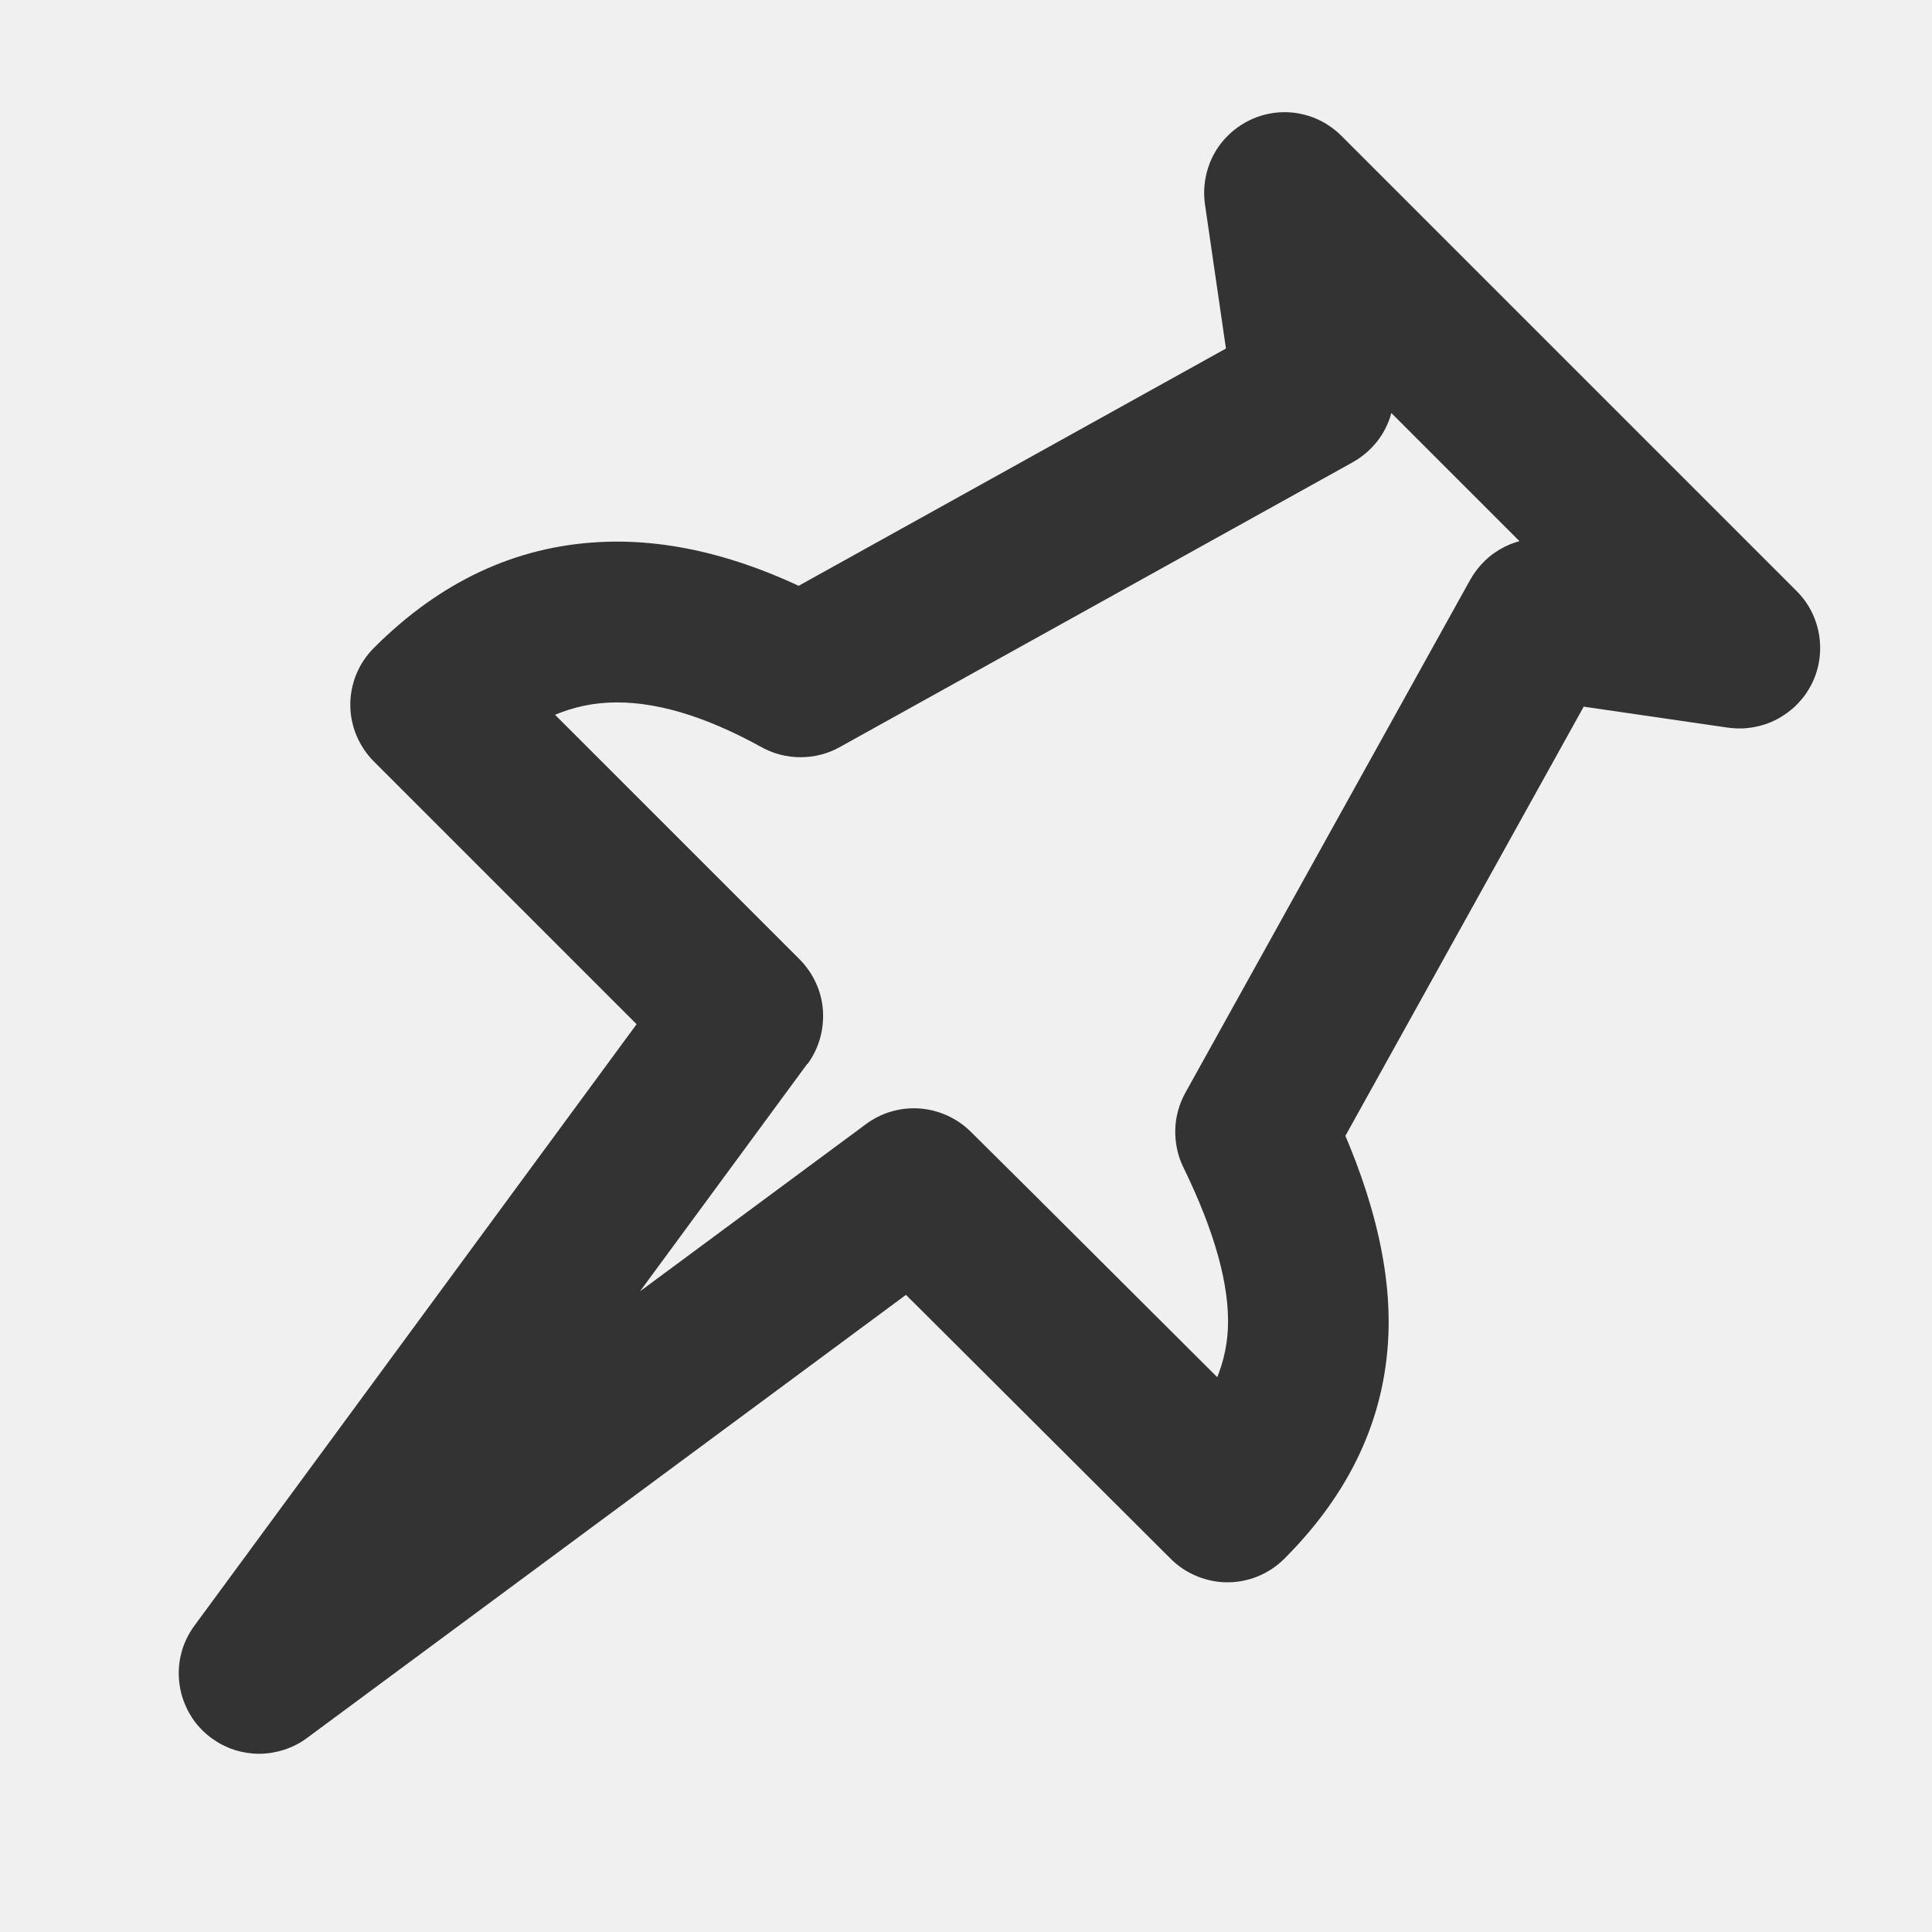
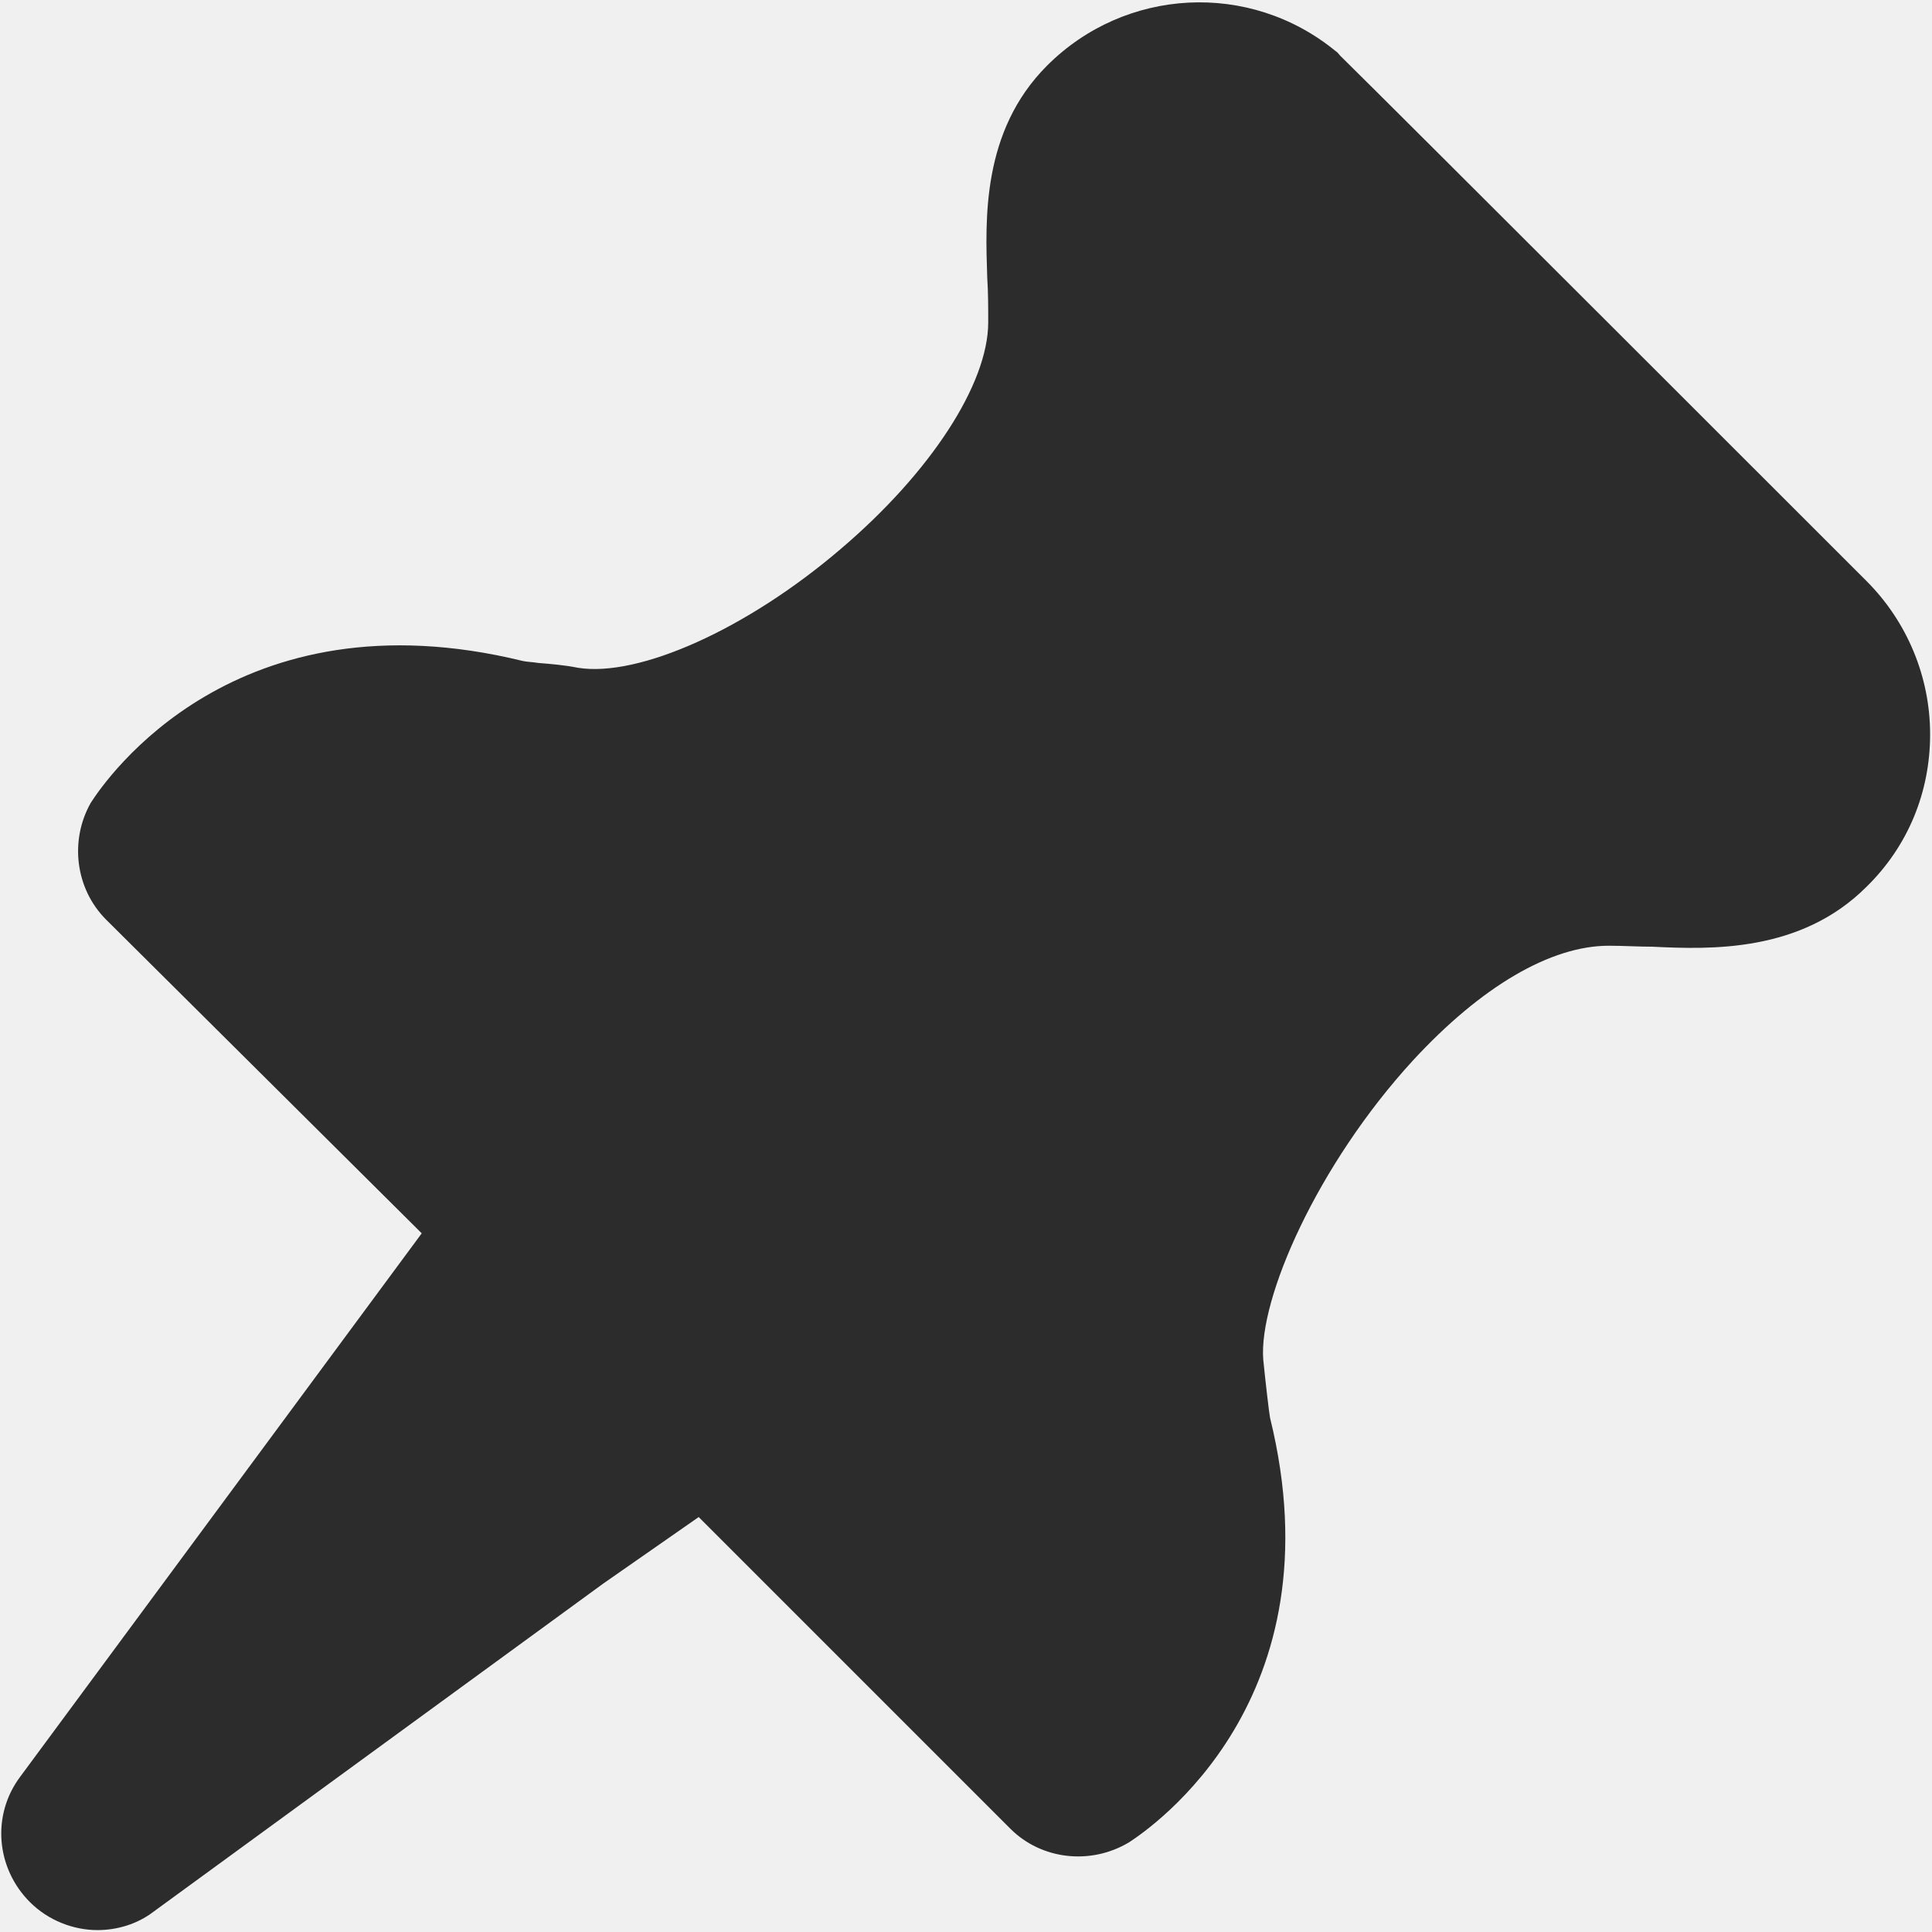
- <svg xmlns="http://www.w3.org/2000/svg" xmlns:xlink="http://www.w3.org/1999/xlink" width="16" height="16" fill="none" viewBox="0 0 16 16">
-   <g opacity="1" transform="translate(0 0) rotate(0)">
-     <mask id="bg-mask-0" fill="#fff">
-       <use xlink:href="#path_0" />
-     </mask>
-     <g mask="url(#bg-mask-0)">
-       <g opacity="1" transform="translate(0 0) rotate(0)">
-         <path id="路径 1" style="fill:#333;opacity:1" d="M6.685,8.811l-4,5.44l-0.537,-0.395l-0.397,-0.536l5.42,-4.01c0.032,-0.024 0.065,-0.044 0.101,-0.062c0.035,-0.018 0.072,-0.032 0.11,-0.043c0.038,-0.011 0.077,-0.019 0.116,-0.023c0.039,-0.004 0.079,-0.005 0.118,-0.002c0.039,0.003 0.078,0.009 0.117,0.019c0.038,0.01 0.075,0.023 0.111,0.039c0.036,0.016 0.07,0.036 0.103,0.058c0.033,0.022 0.063,0.048 0.091,0.075l0.531,0.527l2.07,2.064l-0.471,0.472l-0.471,-0.471c0.3,-0.3 0.457,-0.621 0.472,-0.963c0.015,-0.353 -0.108,-0.798 -0.369,-1.333c-0.024,-0.048 -0.041,-0.099 -0.052,-0.151c-0.011,-0.052 -0.016,-0.105 -0.015,-0.159c0.001,-0.054 0.009,-0.106 0.023,-0.158c0.014,-0.052 0.034,-0.101 0.06,-0.148l2.36,-4.25c0.033,-0.059 0.074,-0.112 0.123,-0.159c0.049,-0.047 0.104,-0.085 0.164,-0.115c0.061,-0.03 0.124,-0.05 0.191,-0.061c0.067,-0.011 0.134,-0.011 0.201,-0.001l1.65,0.24l-0.096,0.66l-0.471,0.471l-3.77,-3.77l0.471,-0.471l0.66,-0.096l0.24,1.65c0.01,0.067 0.009,0.134 -0.001,0.201c-0.011,0.067 -0.031,0.131 -0.061,0.191c-0.03,0.061 -0.068,0.115 -0.115,0.164c-0.047,0.049 -0.1,0.09 -0.159,0.123l-4.25,2.36c-0.049,0.027 -0.101,0.048 -0.156,0.062c-0.055,0.014 -0.11,0.021 -0.167,0.021c-0.057,0 -0.112,-0.007 -0.167,-0.021c-0.055,-0.014 -0.107,-0.035 -0.156,-0.062c-0.479,-0.265 -0.903,-0.388 -1.271,-0.369c-0.357,0.018 -0.689,0.181 -0.995,0.487l-0.471,-0.471l0.471,-0.471l2.059,2.059l0.521,0.521c0.028,0.028 0.053,0.058 0.076,0.091c0.023,0.032 0.042,0.067 0.059,0.103c0.017,0.036 0.03,0.073 0.04,0.111c0.01,0.038 0.016,0.077 0.019,0.117c0.003,0.039 0.002,0.079 -0.002,0.118c-0.004,0.039 -0.011,0.078 -0.022,0.116c-0.011,0.038 -0.025,0.075 -0.042,0.11c-0.017,0.035 -0.038,0.069 -0.061,0.101zM5.611,8.021l0.537,0.395l-0.471,0.471l-0.521,-0.521l-2.059,-2.059v0c-0.031,-0.031 -0.059,-0.065 -0.083,-0.101c-0.024,-0.036 -0.045,-0.075 -0.062,-0.115c-0.017,-0.04 -0.029,-0.082 -0.038,-0.125c-0.009,-0.043 -0.013,-0.086 -0.013,-0.13c0,-0.044 0.004,-0.087 0.013,-0.13c0.009,-0.043 0.021,-0.085 0.038,-0.125c0.017,-0.04 0.037,-0.079 0.062,-0.115c0.024,-0.036 0.052,-0.07 0.083,-0.101c0.548,-0.548 1.171,-0.84 1.87,-0.876c0.621,-0.032 1.283,0.146 1.984,0.534l-0.322,0.583l-0.324,-0.583l4.25,-2.36l0.324,0.583l-0.66,0.096l-0.24,-1.65c-0.007,-0.051 -0.009,-0.103 -0.004,-0.155c0.005,-0.052 0.015,-0.102 0.031,-0.151c0.016,-0.049 0.038,-0.096 0.065,-0.14c0.027,-0.044 0.059,-0.085 0.096,-0.121c0.031,-0.031 0.065,-0.059 0.101,-0.083c0.036,-0.024 0.075,-0.045 0.115,-0.062c0.04,-0.017 0.082,-0.029 0.125,-0.038c0.043,-0.009 0.086,-0.013 0.13,-0.013c0.044,0 0.087,0.004 0.13,0.013c0.043,0.009 0.085,0.021 0.125,0.038c0.04,0.017 0.079,0.037 0.115,0.062c0.036,0.024 0.07,0.052 0.101,0.083l3.77,3.77c0.037,0.037 0.069,0.077 0.096,0.121c0.027,0.044 0.049,0.091 0.065,0.14c0.016,0.049 0.027,0.1 0.031,0.151c0.005,0.052 0.003,0.103 -0.004,0.155c-0.006,0.043 -0.017,0.086 -0.031,0.127c-0.015,0.041 -0.033,0.081 -0.056,0.118c-0.022,0.038 -0.048,0.073 -0.078,0.105c-0.029,0.033 -0.061,0.062 -0.097,0.088c-0.035,0.026 -0.072,0.049 -0.112,0.068c-0.039,0.019 -0.08,0.034 -0.123,0.044c-0.042,0.011 -0.085,0.017 -0.129,0.02c-0.044,0.002 -0.087,0 -0.131,-0.006l-1.65,-0.24l0.096,-0.66l0.583,0.324l-2.36,4.25l-0.583,-0.324l0.599,-0.292c0.36,0.738 0.527,1.396 0.503,1.974c-0.029,0.688 -0.316,1.305 -0.861,1.85c-0.031,0.031 -0.065,0.059 -0.101,0.083c-0.036,0.024 -0.075,0.045 -0.115,0.062c-0.04,0.017 -0.082,0.029 -0.125,0.038c-0.043,0.009 -0.086,0.013 -0.13,0.013c-0.044,0 -0.087,-0.004 -0.13,-0.013c-0.043,-0.009 -0.085,-0.021 -0.125,-0.038c-0.04,-0.017 -0.079,-0.037 -0.115,-0.061c-0.036,-0.024 -0.07,-0.052 -0.101,-0.083l-2.068,-2.062l-0.531,-0.527l0.47,-0.473l0.397,0.536l-5.42,4.01c-0.028,0.021 -0.058,0.04 -0.09,0.056c-0.031,0.016 -0.064,0.03 -0.098,0.041c-0.034,0.011 -0.068,0.019 -0.103,0.025c-0.035,0.006 -0.07,0.009 -0.105,0.009c-0.035,0 -0.071,-0.003 -0.105,-0.008c-0.035,-0.006 -0.069,-0.014 -0.103,-0.025c-0.034,-0.011 -0.066,-0.025 -0.098,-0.041c-0.031,-0.016 -0.061,-0.035 -0.09,-0.056c-0.035,-0.026 -0.068,-0.055 -0.097,-0.087c-0.03,-0.032 -0.056,-0.067 -0.078,-0.105c-0.023,-0.037 -0.041,-0.077 -0.056,-0.118c-0.015,-0.041 -0.026,-0.083 -0.032,-0.127c-0.007,-0.043 -0.009,-0.087 -0.007,-0.131c0.002,-0.044 0.008,-0.087 0.019,-0.129c0.01,-0.043 0.025,-0.084 0.044,-0.123c0.019,-0.04 0.041,-0.077 0.067,-0.112z" />
-       </g>
-     </g>
-   </g>
-   <defs>
-     <rect id="path_0" width="16" height="16" x="0" y="0" />
-   </defs>
+ <svg xmlns="http://www.w3.org/2000/svg" t="1742467431244" class="icon" viewBox="0 0 1025 1024" version="1.1" p-id="6740" width="200" height="200">
+   <path d="M320 839.68l-238.592 174.08c-8.704 6.656-19.456 9.728-29.696 9.728-12.8 0-26.112-5.12-35.84-14.848-17.92-17.92-20.48-46.08-5.12-66.56l212.992-288.256L56.32 487.424C39.936 471.04 36.864 445.44 48.128 425.472c8.192-12.8 76.8-112.64 229.376-75.264 2.56 0.512 5.12 0.512 8.192 1.024 6.144 0.512 13.312 1.024 20.992 2.56 32.256 5.12 89.6-20.48 139.264-62.976 47.616-40.448 78.336-87.552 78.336-120.32 0-7.68 0-15.872-0.512-23.552-1.024-30.72-3.072-77.824 31.744-112.64 41.472-41.472 107.52-45.056 153.088-7.68 1.024 0.512 1.536 1.536 2.56 2.56 24.576 24.064 276.48 275.968 279.04 278.528 21.504 21.504 33.792 50.688 33.792 81.408s-11.776 59.392-33.792 80.896c-34.816 34.816-82.432 33.28-113.664 31.744-7.168 0-15.36-0.512-23.04-0.512-30.72 0-67.584 21.504-103.936 60.928-50.688 55.296-81.92 126.464-79.36 158.72 1.024 10.24 3.072 28.16 3.584 30.72 36.864 149.504-62.976 217.6-74.752 225.28-20.48 12.288-46.592 9.216-62.976-7.168l-165.376-165.376-50.688 35.328z" p-id="6741" fill="#2c2c2c" />
</svg>
